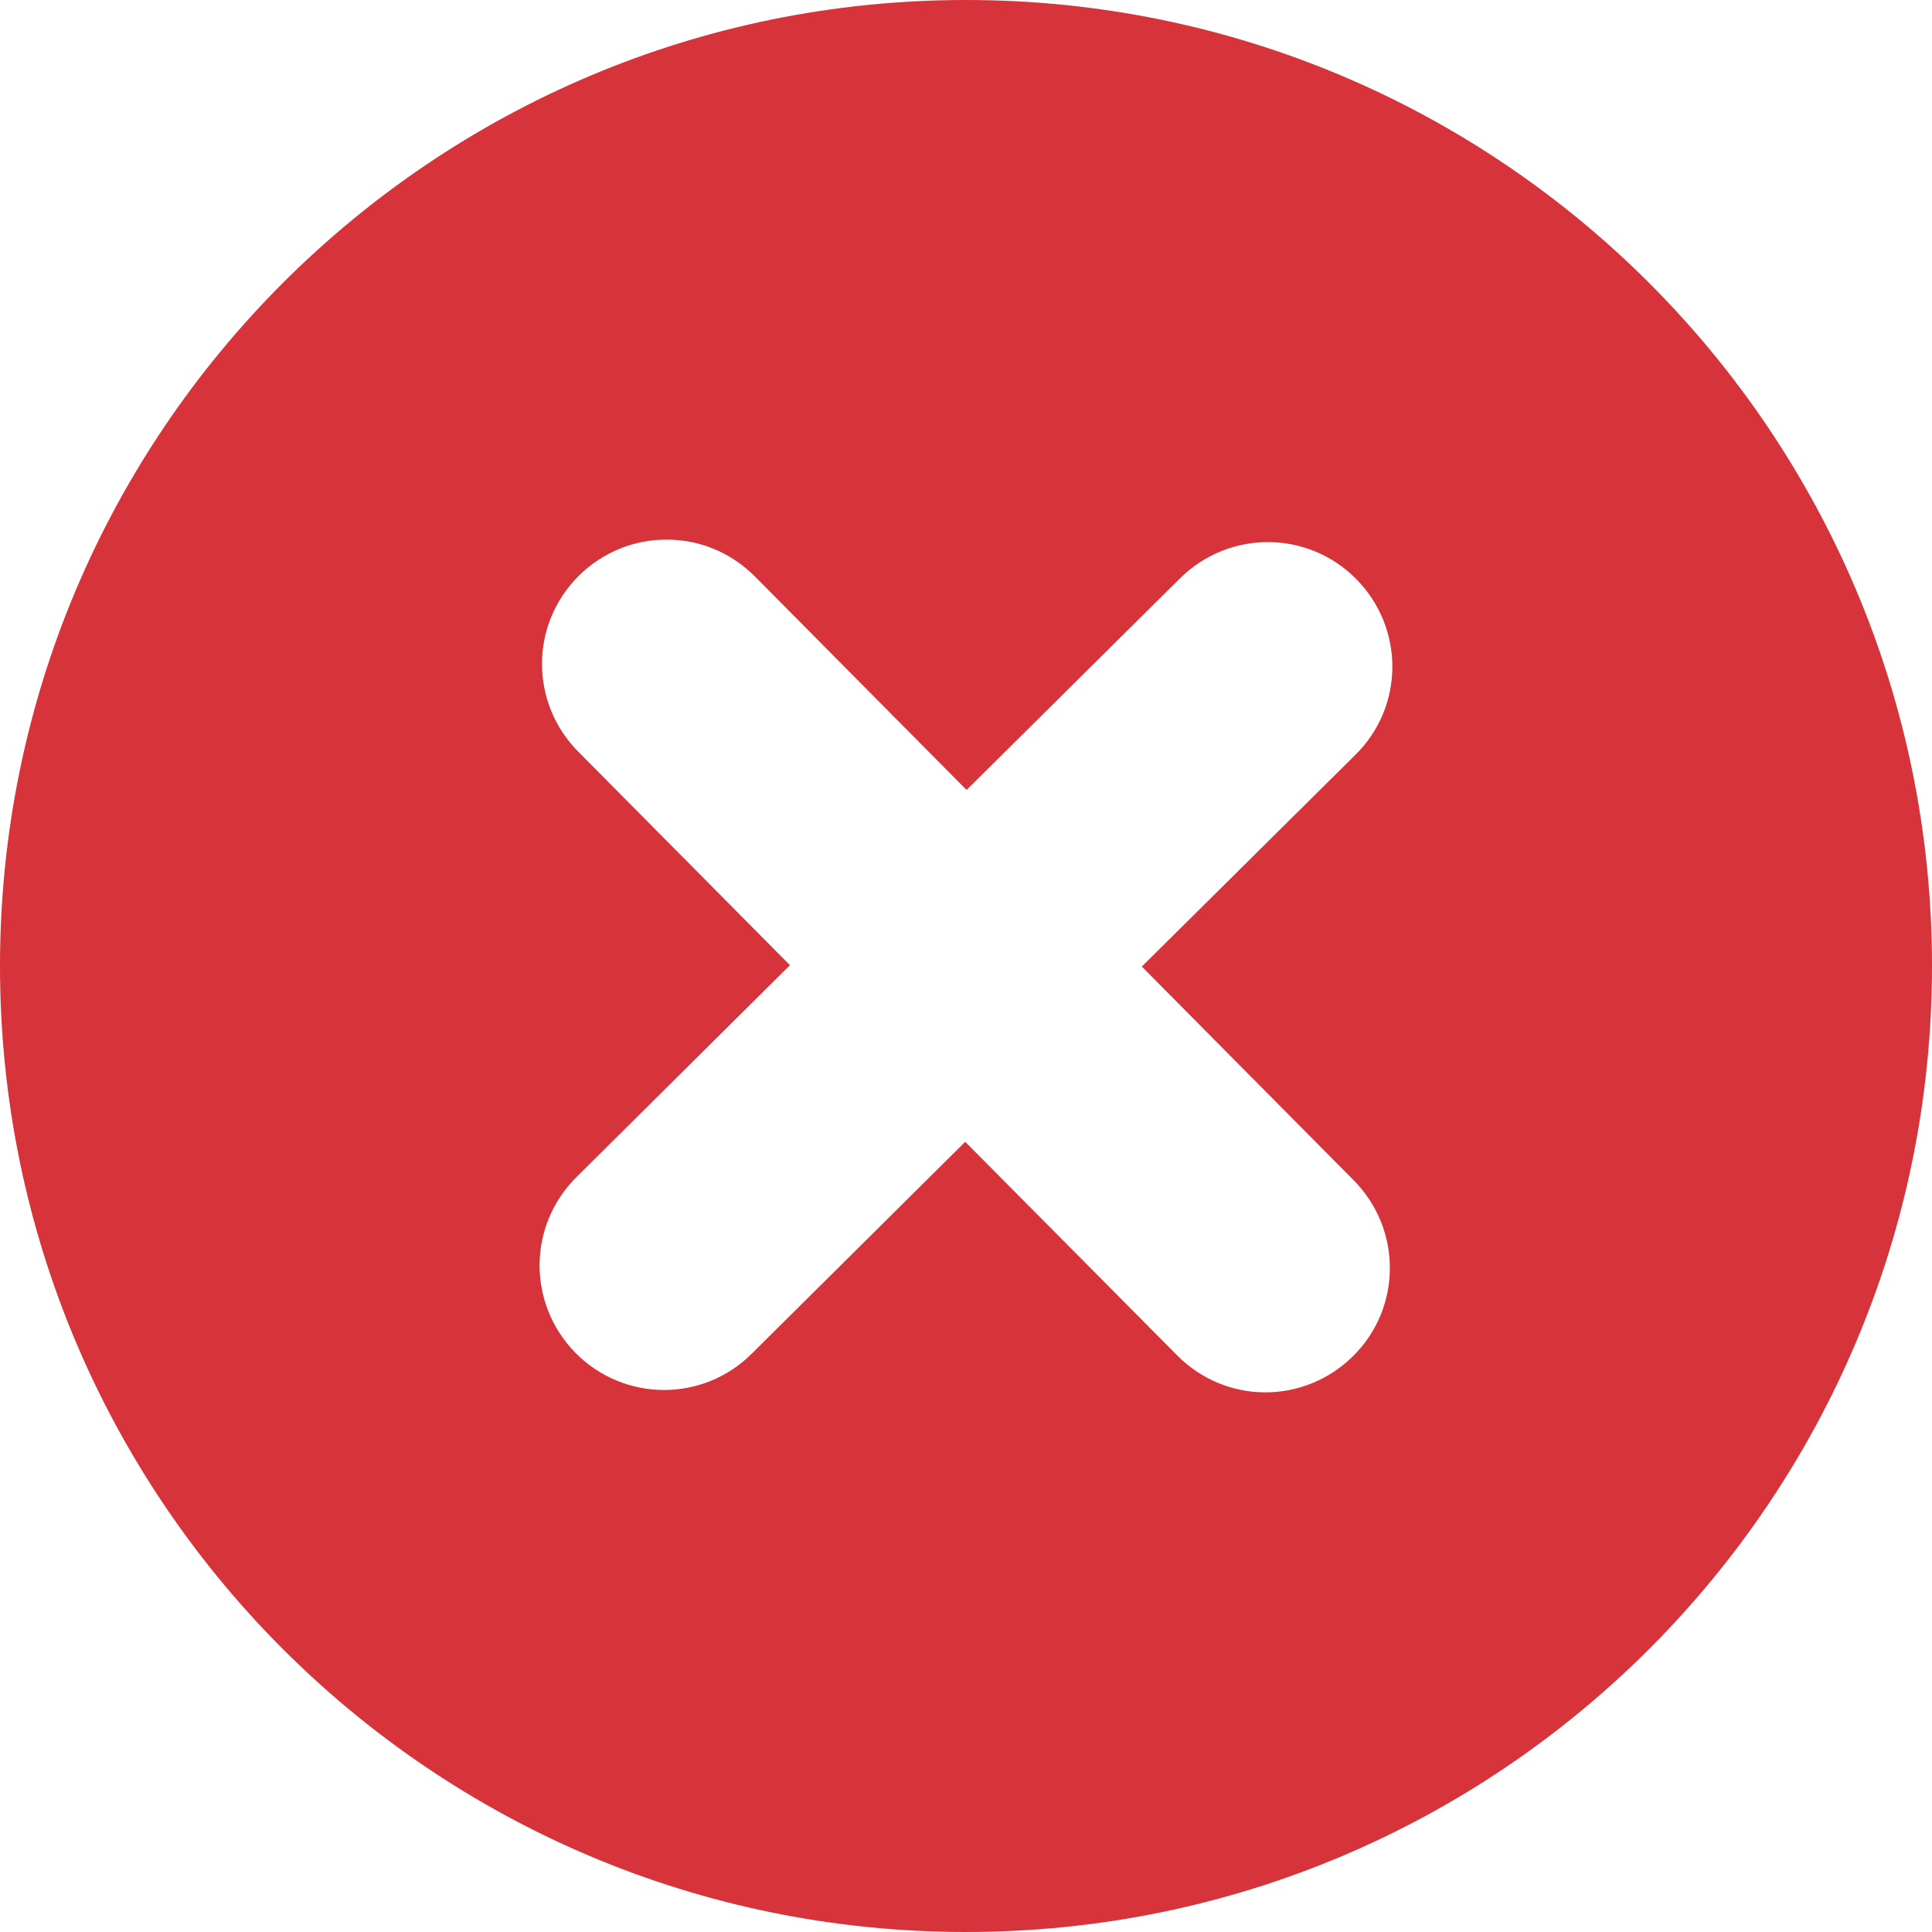
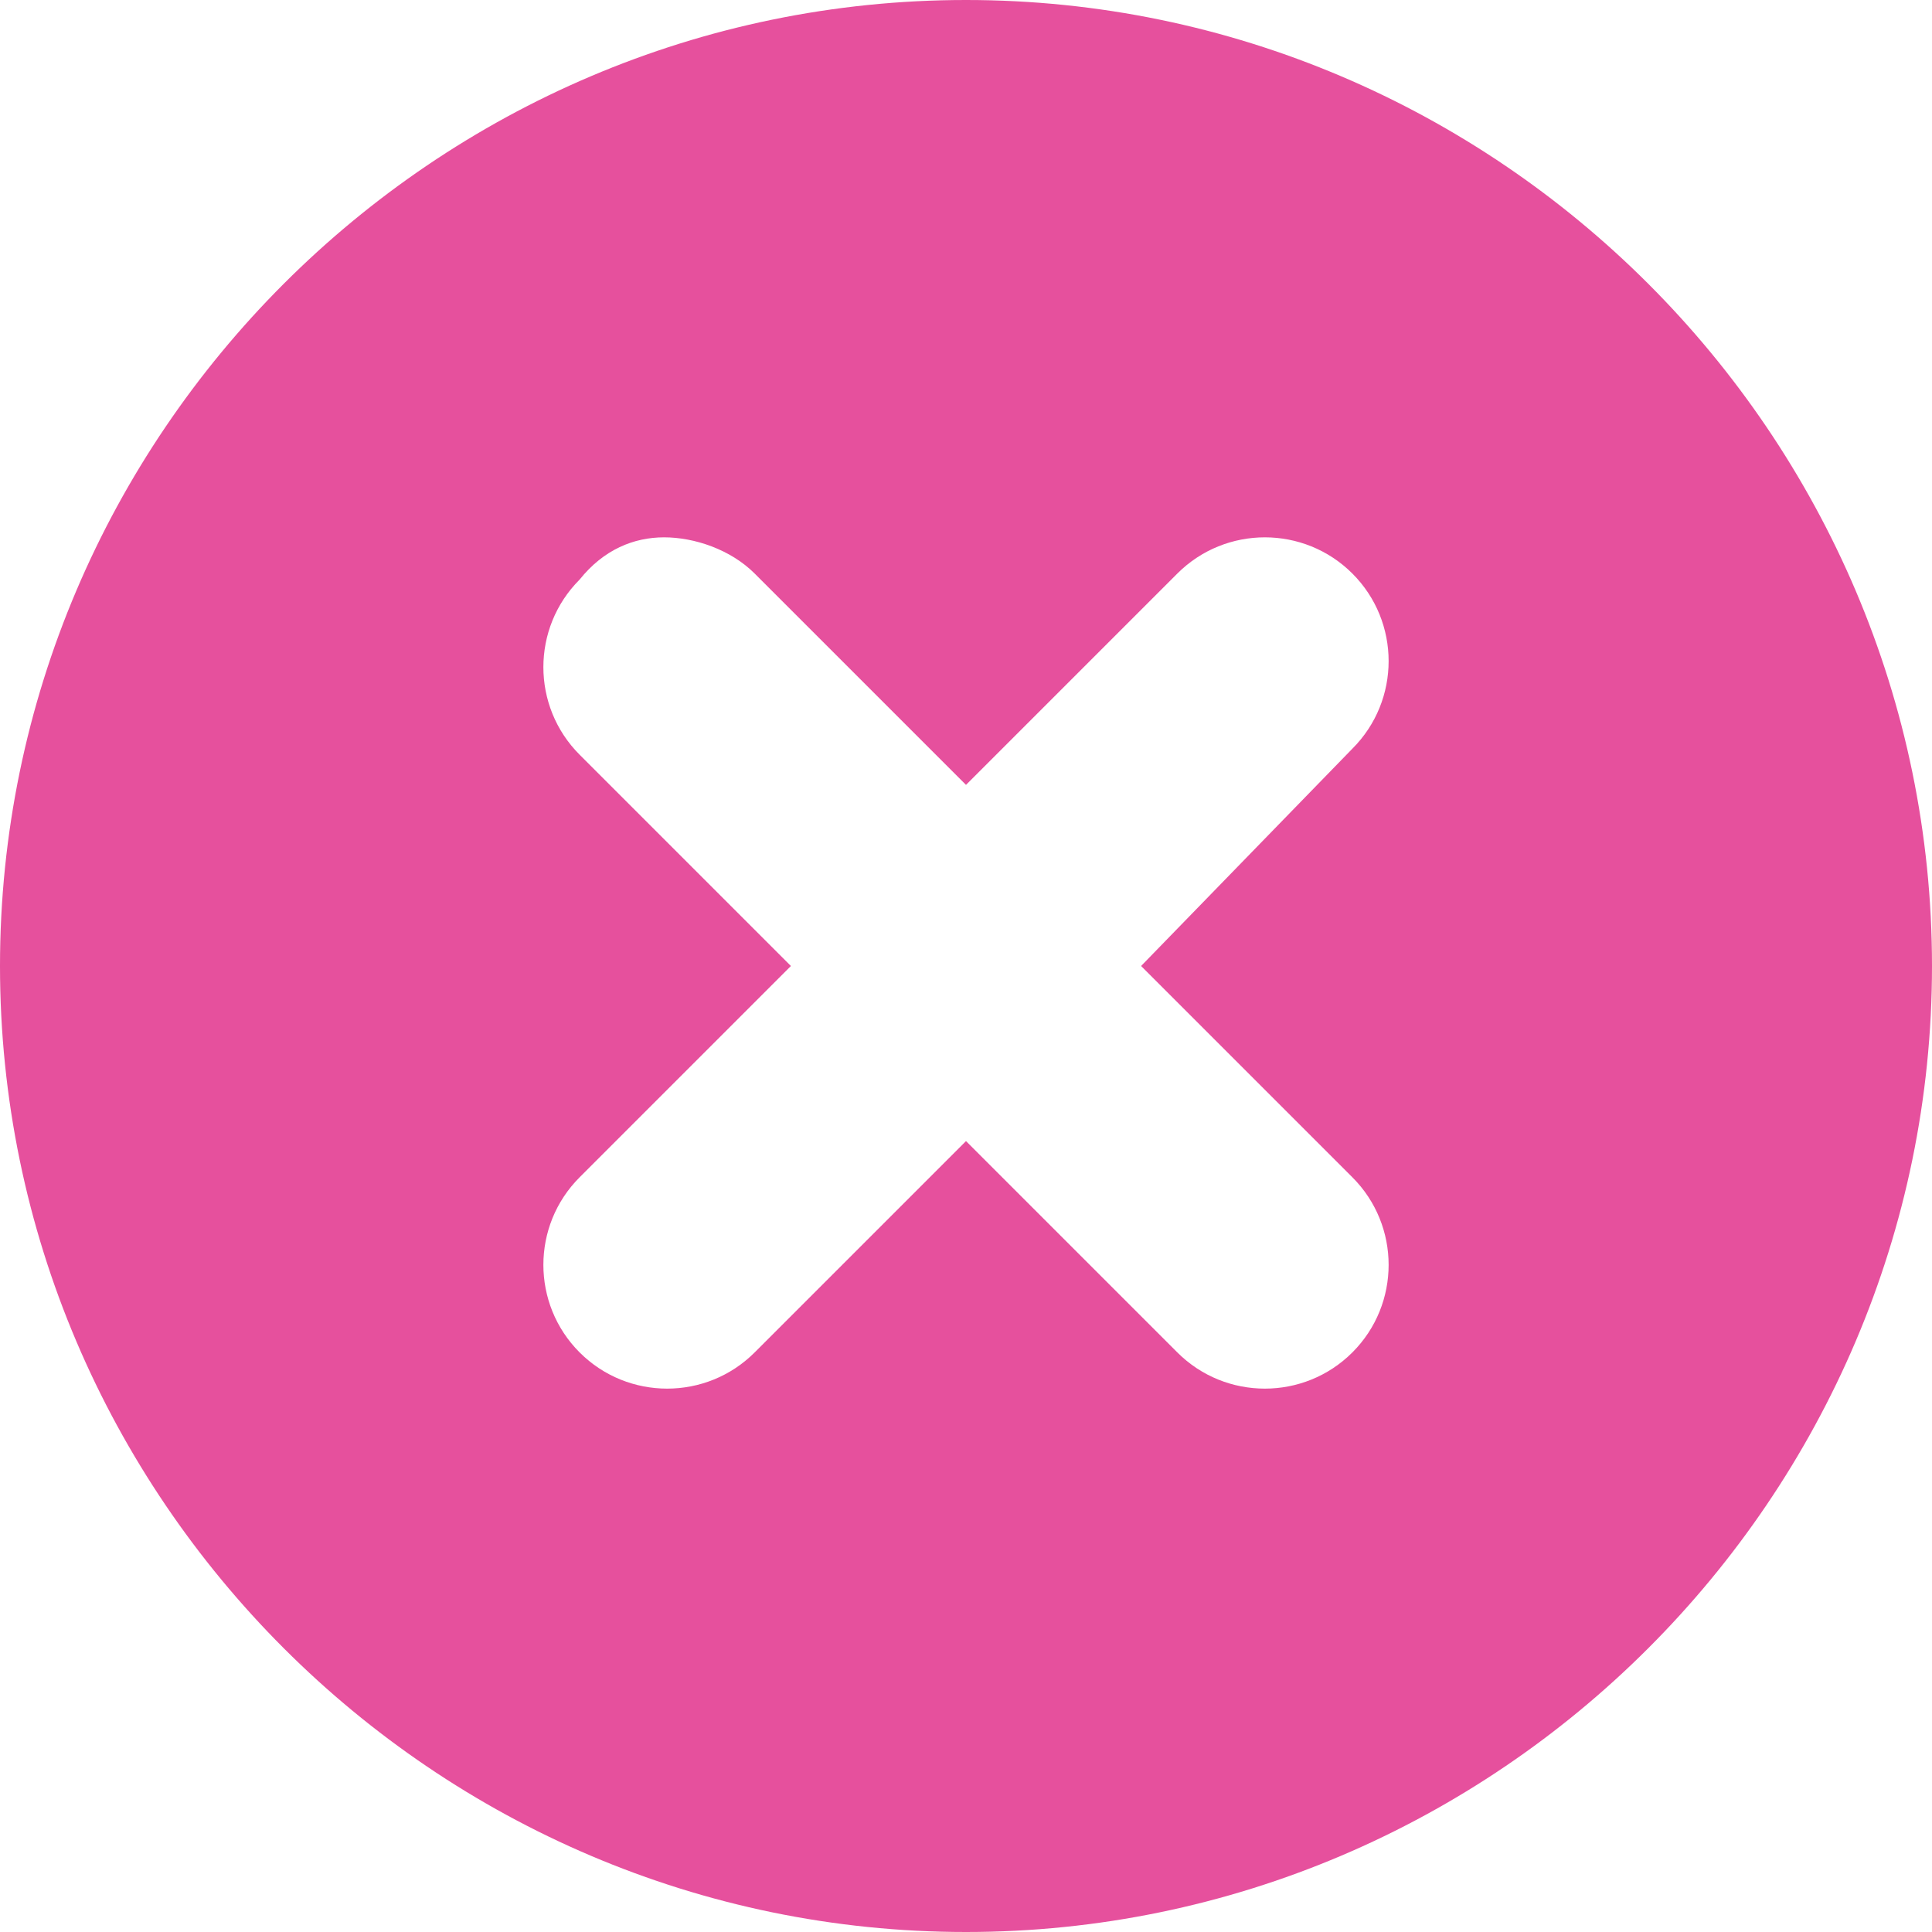
- <svg xmlns="http://www.w3.org/2000/svg" width="32" height="32" viewBox="0 0 8.467 8.467" version="1.1" id="svg4249">
-   <defs id="defs4246" />
+ <svg xmlns="http://www.w3.org/2000/svg" version="1.1" id="svg4249" x="0px" y="0px" viewBox="0 0 32 32" style="enable-background:new 0 0 32 32;" xml:space="preserve">
+   <style type="text/css">
+ 	.st0{fill-rule:evenodd;clip-rule:evenodd;fill:#E6509D;}
+ </style>
  <g id="layer1">
-     <path id="mdi-close-normal" style="fill:#d6333a;fill-rule:evenodd;stroke-width:0.265;paint-order:normal;fill-opacity:1" d="M 4.233 0 A 4.233 4.233 0 0 0 0 4.233 A 4.233 4.233 0 0 0 4.233 8.467 A 4.233 4.233 0 0 0 8.467 4.233 A 4.233 4.233 0 0 0 4.233 0 z M 2.923 2.365 C 3.063 2.365 3.201 2.419 3.308 2.526 L 4.236 3.462 L 5.172 2.534 C 5.387 2.322 5.731 2.323 5.943 2.537 C 6.156 2.752 6.155 3.096 5.94 3.308 L 5.004 4.236 L 5.932 5.172 C 6.145 5.387 6.144 5.731 5.93 5.943 C 5.715 6.156 5.372 6.155 5.159 5.94 L 4.23 5.004 L 3.294 5.933 C 3.08 6.146 2.736 6.144 2.523 5.93 C 2.311 5.715 2.312 5.372 2.526 5.159 L 3.462 4.23 L 2.534 3.294 C 2.322 3.08 2.322 2.736 2.537 2.523 C 2.644 2.417 2.784 2.364 2.923 2.365 z " />
+     <path id="mdi-close-normal" class="st0" d="M16,0C7.2,0,0,7.2,0,16s7.2,16,16,16l0,0c8.8,0,16-7.2,16-16l0,0C32,7.2,24.8,0,16,0   L16,0z M11,8.9c0.5,0,1.1,0.2,1.5,0.6L16,13l3.5-3.5c0.8-0.8,2.1-0.8,2.9,0s0.8,2.1,0,2.9L18.9,16l3.5,3.5c0.8,0.8,0.8,2.1,0,2.9   s-2.1,0.8-2.9,0L16,18.9l-3.5,3.5c-0.8,0.8-2.1,0.8-2.9,0c-0.8-0.8-0.8-2.1,0-2.9l3.5-3.5l-3.5-3.5c-0.8-0.8-0.8-2.1,0-2.9   C10,9.1,10.5,8.9,11,8.9z" />
  </g>
</svg>
